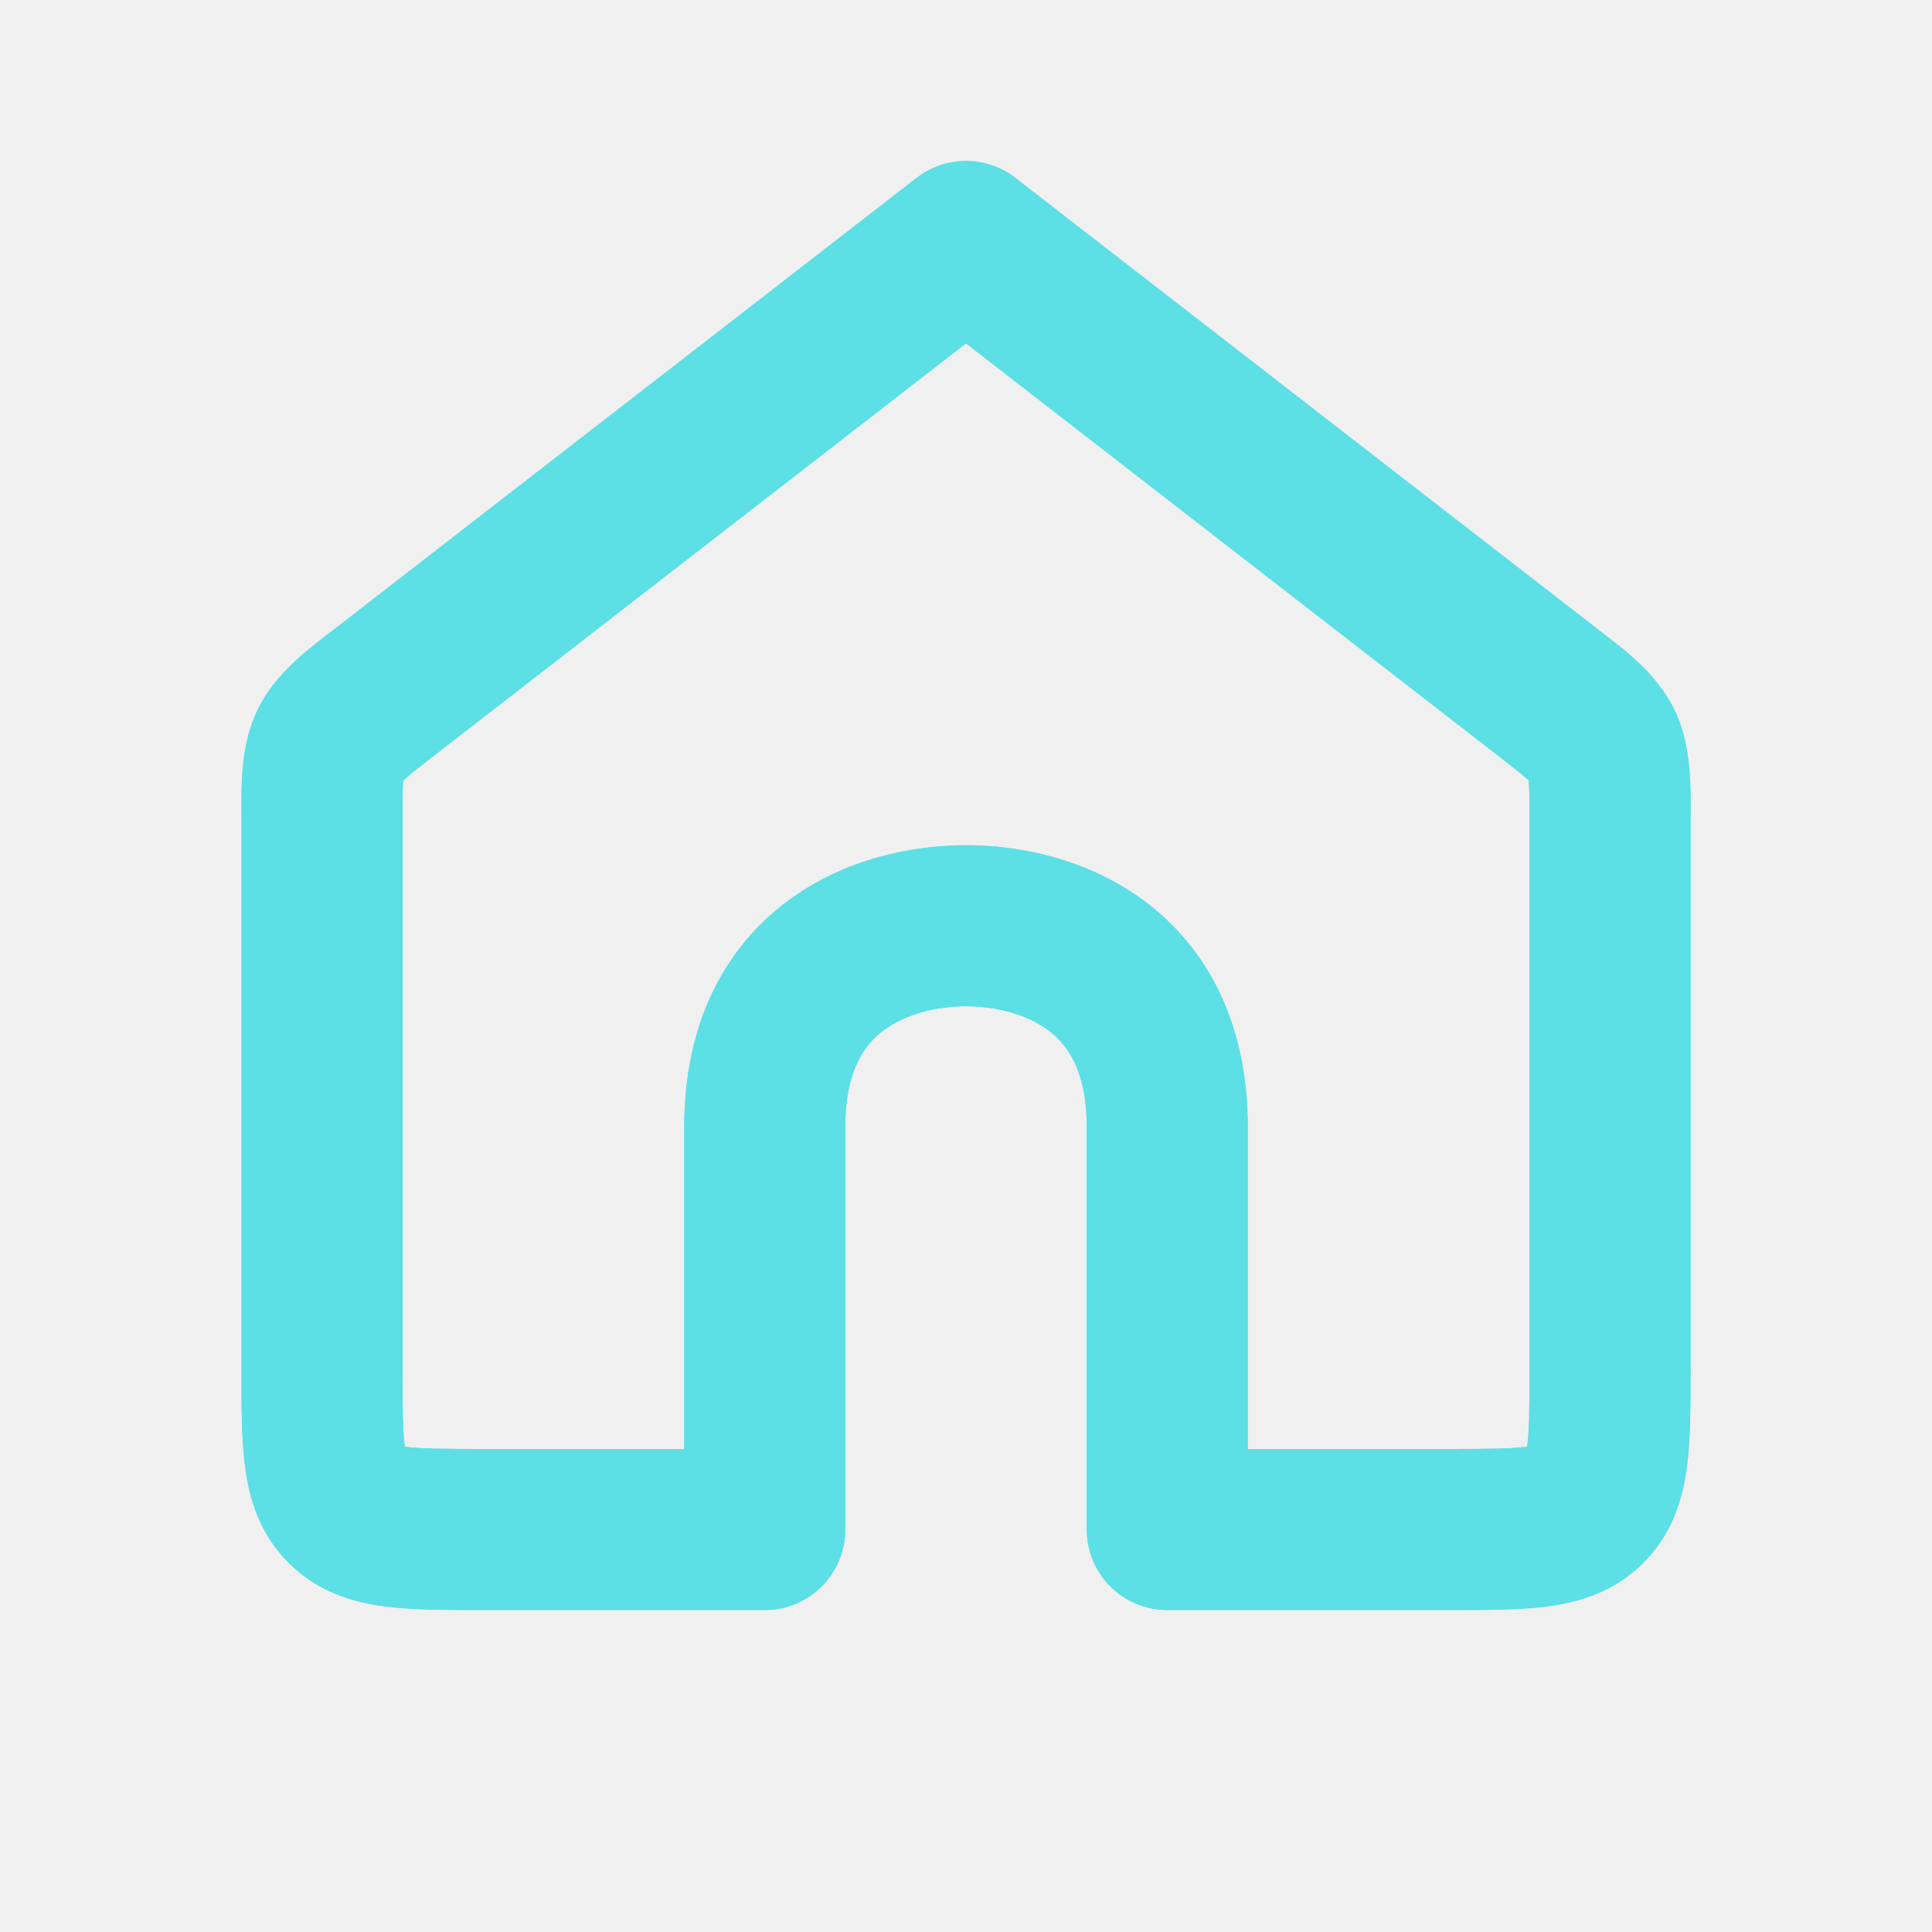
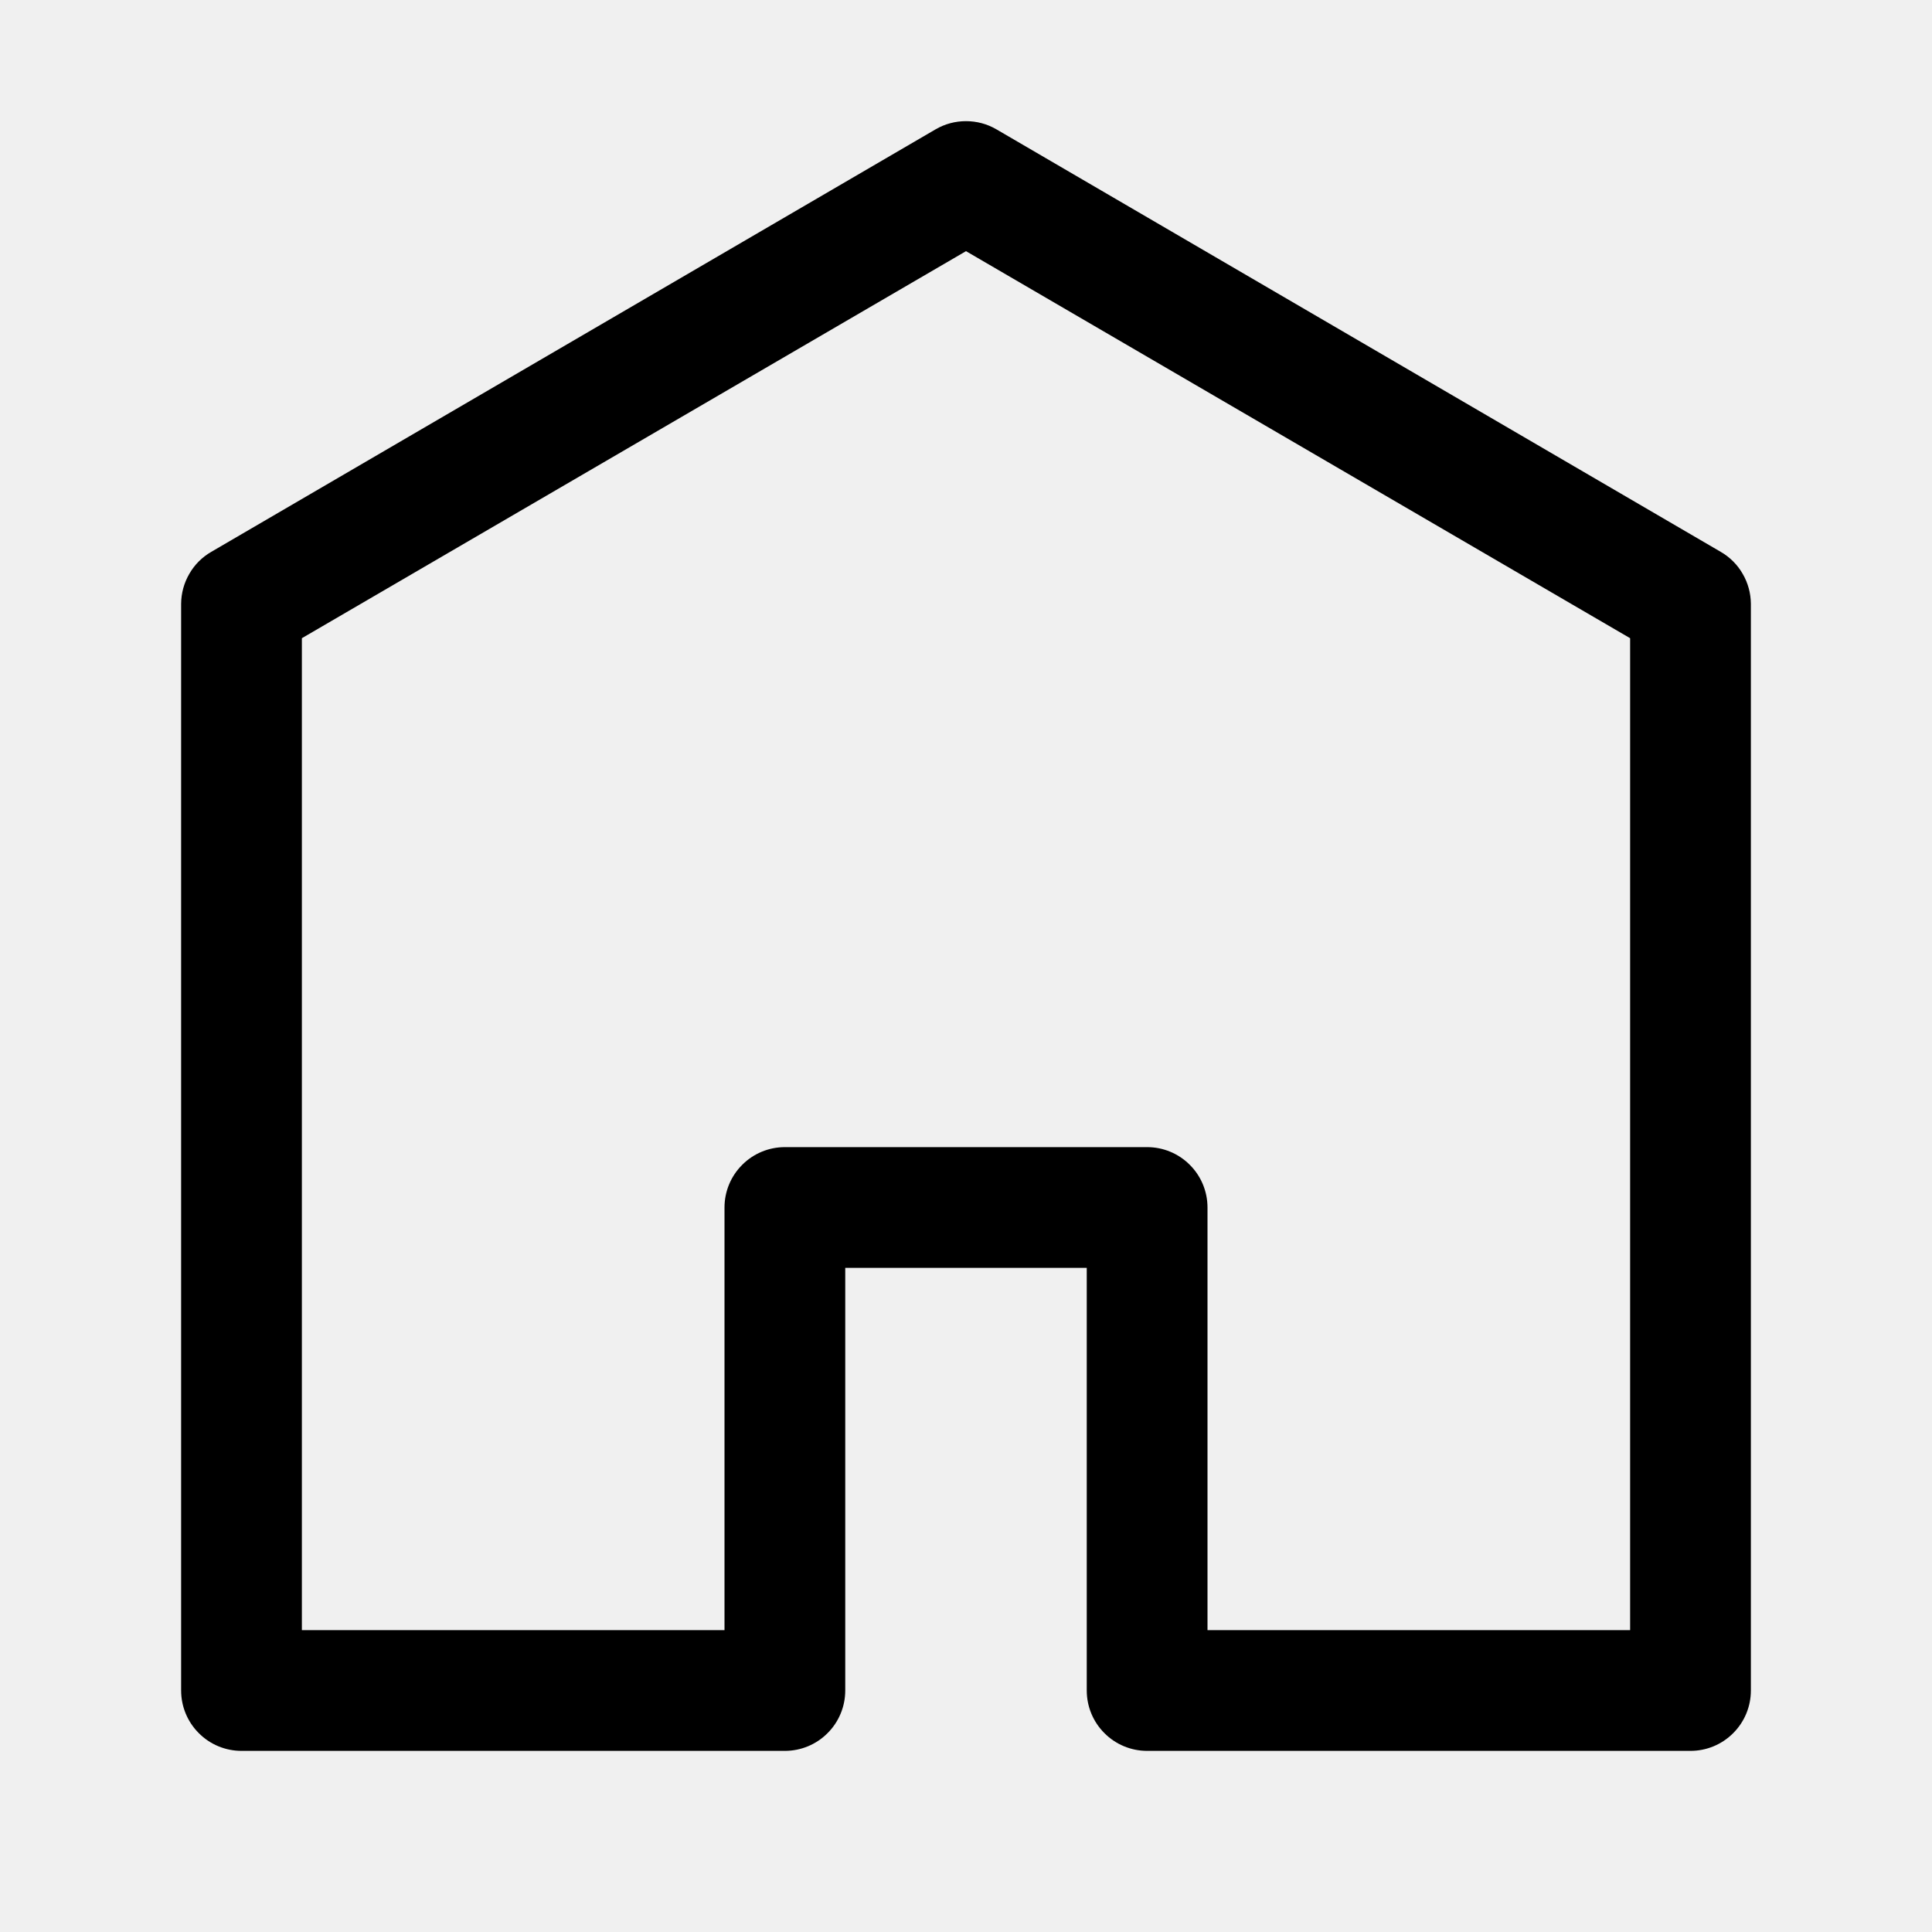
<svg xmlns="http://www.w3.org/2000/svg" width="24" height="24" viewBox="0 0 24 24" fill="none">
-   <mask id="path-1-inside-1_6_202" fill="white">
-     <path d="M12 3L12.613 2.21C12.252 1.93 11.748 1.93 11.387 2.21L12 3ZM14.5 19H13.5C13.5 19.552 13.948 20 14.5 20V19ZM9.5 19V20C10.052 20 10.5 19.552 10.5 19H9.5ZM5 17V10.18H3V17H5ZM5.387 9.39L12.613 3.79L11.387 2.21L4.162 7.809L5.387 9.39ZM11.387 3.79L18.613 9.39L19.838 7.809L12.613 2.21L11.387 3.79ZM19 10.18V17H21V10.18H19ZM18 18H14.5V20H18V18ZM19 17C19 17.5 18.998 17.774 18.972 17.964C18.951 18.125 18.93 18.07 19 18L20.414 19.414C20.777 19.051 20.903 18.614 20.954 18.23C21.002 17.876 21 17.443 21 17H19ZM18 20C18.443 20 18.876 20.002 19.23 19.954C19.614 19.903 20.051 19.777 20.414 19.414L19 18C19.07 17.93 19.125 17.951 18.964 17.972C18.774 17.998 18.5 18 18 18V20ZM18.613 9.39C18.816 9.548 18.919 9.628 18.987 9.691C19.041 9.742 19.022 9.734 19 9.69L20.796 8.81C20.568 8.345 20.141 8.044 19.838 7.809L18.613 9.39ZM21 10.18C21 9.797 21.024 9.275 20.796 8.81L19 9.69C18.978 9.646 18.985 9.626 18.991 9.7C18.999 9.793 19 9.923 19 10.18H21ZM5 10.18C5 9.923 5.001 9.793 5.009 9.7C5.015 9.626 5.022 9.646 5 9.69L3.204 8.81C2.976 9.275 3 9.797 3 10.18H5ZM4.162 7.809C3.859 8.044 3.432 8.345 3.204 8.81L5 9.69C4.978 9.734 4.958 9.742 5.013 9.691C5.082 9.628 5.184 9.548 5.387 9.39L4.162 7.809ZM3 17C3 17.443 2.998 17.876 3.046 18.23C3.097 18.614 3.223 19.051 3.586 19.414L5 18C5.07 18.07 5.049 18.125 5.028 17.964C5.002 17.774 5 17.5 5 17H3ZM6 18C5.5 18 5.226 17.998 5.036 17.972C4.875 17.951 4.93 17.93 5 18L3.586 19.414C3.949 19.777 4.386 19.903 4.769 19.954C5.124 20.002 5.557 20 6 20V18ZM12 12.5C12.36 12.5 12.751 12.594 13.025 12.8C13.251 12.969 13.5 13.286 13.5 14L15.5 14C15.5 12.714 14.999 11.781 14.225 11.2C13.499 10.656 12.64 10.5 12 10.5V12.5ZM13.5 14V19H15.5V14L13.5 14ZM12 10.5C11.36 10.5 10.501 10.656 9.775 11.2C9.001 11.781 8.5 12.714 8.5 14H10.5C10.5 13.286 10.749 12.969 10.975 12.8C11.249 12.594 11.64 12.5 12 12.5V10.5ZM8.5 14V19H10.5V14H8.5ZM9.5 18H6V20H9.5V18Z" />
-   </mask>
-   <path d="M12 3L12.613 2.21C12.252 1.93 11.748 1.93 11.387 2.21L12 3ZM14.5 19H13.5C13.5 19.552 13.948 20 14.5 20V19ZM9.5 19V20C10.052 20 10.5 19.552 10.5 19H9.5ZM5 17V10.18H3V17H5ZM5.387 9.39L12.613 3.79L11.387 2.21L4.162 7.809L5.387 9.39ZM11.387 3.79L18.613 9.39L19.838 7.809L12.613 2.21L11.387 3.79ZM19 10.18V17H21V10.18H19ZM18 18H14.5V20H18V18ZM19 17C19 17.5 18.998 17.774 18.972 17.964C18.951 18.125 18.93 18.07 19 18L20.414 19.414C20.777 19.051 20.903 18.614 20.954 18.23C21.002 17.876 21 17.443 21 17H19ZM18 20C18.443 20 18.876 20.002 19.23 19.954C19.614 19.903 20.051 19.777 20.414 19.414L19 18C19.07 17.93 19.125 17.951 18.964 17.972C18.774 17.998 18.5 18 18 18V20ZM18.613 9.39C18.816 9.548 18.919 9.628 18.987 9.691C19.041 9.742 19.022 9.734 19 9.69L20.796 8.81C20.568 8.345 20.141 8.044 19.838 7.809L18.613 9.39ZM21 10.18C21 9.797 21.024 9.275 20.796 8.81L19 9.69C18.978 9.646 18.985 9.626 18.991 9.7C18.999 9.793 19 9.923 19 10.18H21ZM5 10.18C5 9.923 5.001 9.793 5.009 9.7C5.015 9.626 5.022 9.646 5 9.69L3.204 8.81C2.976 9.275 3 9.797 3 10.18H5ZM4.162 7.809C3.859 8.044 3.432 8.345 3.204 8.81L5 9.69C4.978 9.734 4.958 9.742 5.013 9.691C5.082 9.628 5.184 9.548 5.387 9.39L4.162 7.809ZM3 17C3 17.443 2.998 17.876 3.046 18.23C3.097 18.614 3.223 19.051 3.586 19.414L5 18C5.07 18.07 5.049 18.125 5.028 17.964C5.002 17.774 5 17.5 5 17H3ZM6 18C5.5 18 5.226 17.998 5.036 17.972C4.875 17.951 4.93 17.93 5 18L3.586 19.414C3.949 19.777 4.386 19.903 4.769 19.954C5.124 20.002 5.557 20 6 20V18ZM12 12.5C12.36 12.5 12.751 12.594 13.025 12.8C13.251 12.969 13.5 13.286 13.5 14L15.5 14C15.5 12.714 14.999 11.781 14.225 11.2C13.499 10.656 12.64 10.5 12 10.5V12.5ZM13.5 14V19H15.5V14L13.5 14ZM12 10.5C11.36 10.5 10.501 10.656 9.775 11.2C9.001 11.781 8.5 12.714 8.5 14H10.5C10.5 13.286 10.749 12.969 10.975 12.8C11.249 12.594 11.64 12.5 12 12.5V10.5ZM8.5 14V19H10.5V14H8.5ZM9.5 18H6V20H9.5V18Z" fill="#5CDFE5" />
-   <path d="M18.613 9.39L18.217 9.084L19.008 9.696L18.613 9.39ZM19 9.69L18.78 9.241L19.22 10.139L19 9.69ZM15.5 14L15.5 14.5L15.5 13.5V14ZM5.17 8.293L4.557 7.503L3.767 8.115L4.38 8.906L5.17 8.293ZM18.83 8.293L18.217 9.084L19.008 9.696L19.62 8.906L18.83 8.293ZM19.678 8.801L18.78 9.241L19.22 10.139L20.118 9.699L19.678 8.801ZM14.5 14.5H15.5V13.5H14.5V14.5ZM5 9.68H3V10.68H5V9.68ZM3 17.5H5V16.5H3V17.5ZM3.767 8.115L4.992 9.696L5.783 9.084L4.557 7.503L3.767 8.115ZM19.008 9.696L20.233 8.115L19.442 7.503L18.217 9.084L19.008 9.696ZM19 17.5H21V16.5H19V17.5ZM21 9.68H19V10.68H21V9.68ZM18.5 20V18H17.5V20H18.5ZM18.646 18.353L20.061 19.768L20.768 19.061L19.354 17.646L18.646 18.353ZM19.22 10.139L21.016 9.259L20.576 8.361L18.78 9.241L19.22 10.139ZM5.22 9.241L3.424 8.361L2.984 9.259L4.78 10.139L5.22 9.241ZM3.939 19.768L5.354 18.353L4.646 17.646L3.232 19.061L3.939 19.768ZM6.5 20V18H5.5V20H6.5ZM13.5 14.5L15.5 14.5L15.5 13.5L13.5 13.5L13.5 14.5ZM11.5 10.5V12.5H12.5V10.5H11.5ZM8.5 14.5H10.5V13.5H8.5V14.5ZM4.162 7.809L3.55 7.019L3.55 7.019L4.162 7.809ZM12 3L11.21 3.613L12 4.632L12.79 3.613L12 3ZM12.613 2.21L13.225 1.419L13.225 1.419L12.613 2.21ZM11.387 2.21L10.775 1.419L10.775 1.419L11.387 2.21ZM18.613 9.39L19.225 8.6L19.225 8.599L18.613 9.39ZM14.5 19H15.5V18H14.5V19ZM19 9.69L19.898 9.251L19.898 9.251L19 9.69ZM15.5 14H16.5V14L15.5 14ZM9.5 19V18H8.5V19H9.5ZM5.387 9.39L4.775 8.599L4.775 8.599L5.387 9.39ZM12.613 3.79L13.225 4.581L14.016 3.968L13.403 3.178L12.613 3.79ZM11.387 3.79L10.597 3.178L9.984 3.968L10.775 4.581L11.387 3.79ZM19.838 7.809L19.225 8.599L19.225 8.599L19.838 7.809ZM14.5 18V17H13.5V18H14.5ZM18.972 17.964L17.981 17.831L17.981 17.831L18.972 17.964ZM19 18L18.293 17.293L18.292 17.293L19 18ZM20.414 19.414L21.121 20.121L21.121 20.121L20.414 19.414ZM20.954 18.23L21.946 18.364L21.946 18.364L20.954 18.23ZM19.23 19.954L19.097 18.963L19.097 18.963L19.23 19.954ZM18.964 17.972L18.831 16.981L18.831 16.981L18.964 17.972ZM18.987 9.691L19.666 8.958L19.666 8.957L18.987 9.691ZM20.796 8.81L21.694 8.37L21.694 8.37L20.796 8.81ZM18.991 9.7L17.995 9.786L17.995 9.786L18.991 9.7ZM5.009 9.7L6.005 9.786L6.005 9.786L5.009 9.7ZM5 9.69L4.102 9.25L4.102 9.25L5 9.69ZM5.013 9.691L5.692 10.426L5.692 10.426L5.013 9.691ZM3.046 18.23L2.054 18.364L2.054 18.364L3.046 18.23ZM3.586 19.414L2.879 20.121L2.879 20.121L3.586 19.414ZM5 18L5.708 17.293L5.707 17.293L5 18ZM5.028 17.964L4.037 18.097L4.037 18.097L5.028 17.964ZM5.036 17.972L5.169 16.981L5.169 16.981L5.036 17.972ZM4.769 19.954L4.903 18.963L4.903 18.963L4.769 19.954ZM13.025 12.8L13.625 12L13.625 12L13.025 12.8ZM14.225 11.2L14.825 10.4L14.825 10.4L14.225 11.2ZM15.5 19V20H16.5V19H15.5ZM9.775 11.2L9.175 10.4L9.175 10.4L9.775 11.2ZM10.975 12.8L10.375 12L10.375 12L10.975 12.8ZM8.5 19H7.5V20H8.5V19ZM9.5 18H10.5V17H9.5V18ZM12.79 3.613L13.403 2.822L11.822 1.597L11.21 2.387L12.79 3.613ZM13.225 1.419C12.504 0.86 11.496 0.86 10.775 1.419L12 3H12L13.225 1.419ZM10.597 2.822L11.21 3.613L12.79 2.387L12.178 1.597L10.597 2.822ZM14.5 18H13.5V20H14.5V18ZM12.5 19C12.5 20.105 13.395 21 14.5 21V19H12.5ZM15.5 20V19H13.5V20H15.5ZM8.5 19V20H10.5V19H8.5ZM9.5 21C10.605 21 11.5 20.105 11.5 19H9.5V21ZM10.5 18H9.5V20H10.5V18ZM6 17V10.18H4V17H6ZM2 10.18V17H4V10.18H2ZM6 10.18L13.225 4.581L12 3L4.775 8.599L6 10.18ZM13.403 3.178L12.178 1.597L10.597 2.822L11.822 4.403L13.403 3.178ZM10.775 1.419L3.55 7.019L4.775 8.599L12 3L10.775 1.419ZM10.775 4.581L18 10.18L19.225 8.599L12 3L10.775 4.581ZM20.45 7.019L13.225 1.419L12 3L19.225 8.599L20.45 7.019ZM11.822 1.597L10.597 3.178L12.178 4.403L13.403 2.822L11.822 1.597ZM18 10.18V17H20V10.18H18ZM22 17V10.18H20V17H22ZM18 17H14.5V19H18V17ZM13.5 18V20H15.5V18H13.5ZM14.5 21H18V19H14.5V21ZM18 17C18 17.53 17.996 17.723 17.981 17.831L19.963 18.097C20 17.824 20 17.469 20 17H18ZM17.981 17.831C17.98 17.843 17.98 17.837 17.985 17.816C17.987 17.806 17.991 17.79 17.997 17.771C18 17.762 18.004 17.75 18.009 17.735C18.009 17.734 18.017 17.714 18.027 17.688C18.029 17.684 18.032 17.675 18.037 17.664C18.039 17.66 18.053 17.628 18.074 17.589C18.09 17.561 18.148 17.474 18.194 17.416C18.424 17.219 19.436 17.194 19.904 17.764C19.944 17.942 19.945 18.179 19.938 18.233C19.933 18.259 19.925 18.299 19.921 18.313C19.915 18.338 19.909 18.358 19.907 18.364C19.904 18.372 19.902 18.379 19.901 18.384C19.898 18.392 19.896 18.399 19.894 18.403C19.854 18.516 19.795 18.619 19.708 18.706L18.292 17.293C18.135 17.451 18.051 17.617 18.009 17.735C18.008 17.739 18.005 17.746 18.002 17.754C18.001 17.759 17.999 17.766 17.996 17.774C17.994 17.78 17.988 17.8 17.982 17.825C17.978 17.84 17.97 17.879 17.965 17.905C17.958 17.959 17.96 18.196 17.999 18.374C18.468 18.944 19.479 18.919 19.709 18.722C19.755 18.664 19.813 18.577 19.829 18.549C19.85 18.51 19.864 18.478 19.866 18.474C19.871 18.463 19.874 18.454 19.876 18.45C19.887 18.424 19.894 18.403 19.895 18.401C19.9 18.385 19.905 18.371 19.909 18.358C19.917 18.332 19.924 18.306 19.93 18.279C19.943 18.226 19.954 18.166 19.963 18.097L17.981 17.831ZM21.121 20.121C21.702 19.541 21.879 18.857 21.946 18.364L19.963 18.097C19.927 18.37 19.853 18.561 19.707 18.707L21.121 20.121ZM21.946 18.364C22.004 17.927 22 17.417 22 17H20C20 17.469 20 17.825 19.963 18.097L21.946 18.364ZM18 21C18.416 21 18.928 21.004 19.364 20.945L19.097 18.963C18.825 19 18.47 19 18 19V21ZM19.364 20.945C19.857 20.879 20.541 20.702 21.121 20.121L19.707 18.707C19.561 18.853 19.371 18.927 19.097 18.963L19.364 20.945ZM19.707 18.707C19.619 18.795 19.516 18.854 19.404 18.894C19.401 18.895 19.394 18.897 19.386 18.9C19.382 18.901 19.375 18.904 19.367 18.906C19.361 18.908 19.343 18.914 19.318 18.92C19.304 18.924 19.265 18.932 19.24 18.937C19.184 18.945 18.927 18.941 18.732 18.893C18.156 18.36 18.268 17.352 18.447 17.169C18.498 17.131 18.575 17.082 18.6 17.068C18.635 17.049 18.665 17.037 18.668 17.035C18.678 17.031 18.687 17.027 18.691 17.026C18.715 17.016 18.734 17.009 18.736 17.009C18.75 17.003 18.762 17 18.771 16.997C18.791 16.991 18.806 16.987 18.816 16.985C18.837 16.98 18.843 16.979 18.831 16.981L19.097 18.963C19.166 18.954 19.226 18.943 19.279 18.93C19.306 18.924 19.332 18.917 19.358 18.909C19.371 18.905 19.385 18.9 19.401 18.895C19.403 18.894 19.423 18.887 19.447 18.877C19.451 18.875 19.459 18.872 19.47 18.868C19.474 18.866 19.503 18.854 19.538 18.835C19.563 18.821 19.64 18.772 19.692 18.734C19.87 18.55 19.982 17.543 19.406 17.01C19.211 16.962 18.954 16.958 18.898 16.966C18.873 16.971 18.834 16.98 18.82 16.983C18.795 16.989 18.776 16.995 18.771 16.997C18.763 17 18.756 17.002 18.752 17.003C18.744 17.006 18.737 17.008 18.733 17.009C18.617 17.051 18.451 17.135 18.293 17.293L19.707 18.707ZM18.831 16.981C18.723 16.996 18.531 17 18 17V19C18.469 19 18.824 19 19.097 18.963L18.831 16.981ZM18 10.18C18.219 10.35 18.279 10.399 18.308 10.426L19.666 8.957C19.558 8.857 19.414 8.746 19.225 8.6L18 10.18ZM18.308 10.425C18.308 10.426 18.303 10.421 18.293 10.41C18.288 10.405 18.282 10.398 18.275 10.391C18.271 10.387 18.268 10.383 18.266 10.38C18.258 10.371 18.269 10.385 18.276 10.392C18.278 10.394 18.285 10.402 18.294 10.412C18.299 10.417 18.313 10.432 18.322 10.441C18.341 10.459 18.425 10.528 18.492 10.574C19.251 10.7 20.02 9.787 19.932 9.311C19.905 9.256 19.862 9.184 19.85 9.165C19.834 9.141 19.82 9.123 19.819 9.123C19.813 9.114 19.807 9.107 19.807 9.107C19.806 9.105 19.805 9.104 19.805 9.104C19.804 9.103 19.808 9.108 19.812 9.113C19.816 9.118 19.82 9.124 19.824 9.129C19.832 9.14 19.841 9.152 19.849 9.165C19.865 9.189 19.882 9.218 19.898 9.251L18.102 10.13C18.129 10.184 18.156 10.231 18.181 10.268C18.193 10.286 18.205 10.303 18.215 10.317C18.221 10.325 18.226 10.331 18.231 10.338C18.235 10.344 18.24 10.349 18.239 10.349C18.239 10.348 18.238 10.347 18.237 10.345C18.237 10.345 18.232 10.339 18.225 10.33C18.225 10.33 18.211 10.311 18.195 10.288C18.182 10.269 18.14 10.197 18.112 10.142C18.024 9.666 18.793 8.753 19.552 8.878C19.62 8.924 19.703 8.994 19.722 9.012C19.731 9.021 19.745 9.036 19.75 9.041C19.759 9.051 19.766 9.058 19.768 9.06C19.775 9.068 19.786 9.081 19.778 9.072C19.775 9.069 19.772 9.064 19.767 9.059C19.758 9.049 19.748 9.038 19.738 9.027C19.717 9.005 19.693 8.982 19.666 8.958L18.308 10.425ZM21.694 8.37C21.342 7.651 20.689 7.204 20.45 7.019L19.225 8.599C19.403 8.737 19.532 8.831 19.66 8.952C19.78 9.065 19.855 9.162 19.898 9.25L21.694 8.37ZM22 10.18C22 9.878 22.046 9.088 21.694 8.37L19.898 9.25C19.941 9.338 19.972 9.457 19.988 9.621C20.005 9.796 20 9.955 20 10.18H22ZM19.898 9.251C19.914 9.283 19.926 9.314 19.936 9.342C19.94 9.356 19.945 9.369 19.948 9.382C19.952 9.396 19.955 9.409 19.954 9.406C19.954 9.405 19.953 9.401 19.952 9.397C19.952 9.396 19.948 9.381 19.943 9.363C19.942 9.362 19.931 9.322 19.912 9.274C19.895 9.237 19.82 9.1 19.751 9.008C19.265 8.69 18.251 8.971 18.011 9.425C17.993 9.526 17.985 9.667 17.986 9.705C17.988 9.725 17.991 9.756 17.992 9.768C17.994 9.789 17.997 9.805 17.998 9.81C18.001 9.831 18.006 9.857 18.003 9.842C18.003 9.84 18.002 9.836 18.002 9.831C18 9.822 17.998 9.814 17.997 9.806C17.995 9.793 17.995 9.785 17.995 9.786L19.987 9.613C19.984 9.577 19.98 9.544 19.976 9.515C19.974 9.5 19.971 9.486 19.969 9.473C19.968 9.467 19.967 9.462 19.966 9.459C19.964 9.445 19.969 9.47 19.972 9.491C19.973 9.496 19.976 9.512 19.978 9.533C19.979 9.544 19.982 9.576 19.983 9.595C19.985 9.634 19.977 9.774 19.959 9.876C19.719 10.33 18.705 10.61 18.219 10.293C18.15 10.201 18.075 10.064 18.058 10.027C18.039 9.979 18.027 9.939 18.027 9.938C18.022 9.92 18.018 9.905 18.018 9.904C18.017 9.9 18.016 9.896 18.015 9.895C18.015 9.892 18.018 9.908 18.024 9.926C18.028 9.943 18.034 9.962 18.041 9.983C18.056 10.025 18.075 10.075 18.102 10.13L19.898 9.251ZM17.995 9.786C17.998 9.826 18 9.904 18 10.18H20C20 9.941 20 9.76 19.987 9.613L17.995 9.786ZM6 10.18C6 9.904 6.002 9.826 6.005 9.786L4.013 9.613C4 9.76 4 9.942 4 10.18H6ZM6.005 9.786C6.005 9.786 6.005 9.793 6.003 9.807C6.001 9.815 6 9.823 5.998 9.833C5.997 9.838 5.997 9.842 5.996 9.845C5.993 9.858 5.998 9.837 6 9.821C6.001 9.817 6.003 9.805 6.006 9.788C6.007 9.778 6.01 9.753 6.011 9.738C6.013 9.707 6.013 9.59 6.004 9.505C5.786 9.014 4.711 8.698 4.199 9.073C4.146 9.155 4.089 9.273 4.077 9.304C4.063 9.343 4.054 9.375 4.054 9.376C4.049 9.39 4.046 9.402 4.046 9.403C4.045 9.406 4.045 9.409 4.045 9.409C4.044 9.413 4.045 9.407 4.047 9.401C4.048 9.395 4.05 9.389 4.052 9.382C4.055 9.369 4.06 9.355 4.064 9.341C4.074 9.313 4.086 9.283 4.102 9.25L5.898 10.13C5.925 10.075 5.944 10.026 5.958 9.984C5.966 9.963 5.972 9.943 5.976 9.926C5.979 9.917 5.981 9.909 5.983 9.902C5.985 9.896 5.986 9.888 5.986 9.892C5.985 9.892 5.985 9.895 5.984 9.898C5.984 9.898 5.981 9.91 5.977 9.925C5.977 9.925 5.968 9.958 5.953 9.997C5.941 10.028 5.884 10.146 5.831 10.228C5.319 10.603 4.244 10.287 4.026 9.796C4.017 9.71 4.017 9.594 4.019 9.563C4.02 9.547 4.023 9.522 4.025 9.513C4.027 9.496 4.029 9.483 4.03 9.48C4.032 9.464 4.037 9.443 4.034 9.457C4.033 9.46 4.032 9.465 4.031 9.472C4.029 9.485 4.026 9.499 4.024 9.514C4.02 9.544 4.016 9.576 4.013 9.613L6.005 9.786ZM2.306 8.37C1.954 9.088 2 9.878 2 10.18H4C4 9.955 3.995 9.796 4.012 9.621C4.028 9.457 4.059 9.338 4.102 9.25L2.306 8.37ZM3.55 7.019C3.311 7.204 2.658 7.651 2.306 8.37L4.102 9.25C4.145 9.162 4.22 9.065 4.34 8.952C4.468 8.831 4.597 8.737 4.775 8.599L3.55 7.019ZM4.102 9.25C4.118 9.217 4.135 9.189 4.151 9.164C4.159 9.152 4.168 9.14 4.176 9.129C4.185 9.117 4.192 9.107 4.192 9.107C4.192 9.108 4.19 9.11 4.188 9.113C4.188 9.113 4.18 9.123 4.171 9.136C4.17 9.137 4.15 9.164 4.127 9.201C4.11 9.23 4.053 9.347 4.02 9.438C4.027 10.036 4.899 10.723 5.449 10.608C5.528 10.561 5.628 10.486 5.652 10.465C5.665 10.453 5.684 10.435 5.691 10.428C5.703 10.415 5.712 10.405 5.715 10.402C5.726 10.39 5.741 10.373 5.732 10.383C5.73 10.385 5.728 10.388 5.724 10.392C5.718 10.399 5.712 10.405 5.707 10.411C5.697 10.421 5.691 10.426 5.692 10.426L4.334 8.957C4.307 8.982 4.284 9.005 4.263 9.027C4.253 9.038 4.243 9.048 4.234 9.058C4.23 9.063 4.226 9.067 4.224 9.069C4.215 9.08 4.229 9.063 4.241 9.051C4.243 9.048 4.253 9.038 4.265 9.025C4.272 9.018 4.291 8.999 4.303 8.988C4.328 8.966 4.428 8.891 4.507 8.844C5.057 8.729 5.929 9.417 5.935 10.015C5.903 10.106 5.846 10.223 5.828 10.252C5.806 10.288 5.785 10.316 5.785 10.316C5.776 10.329 5.768 10.339 5.768 10.34C5.766 10.342 5.764 10.345 5.763 10.345C5.761 10.349 5.766 10.342 5.77 10.337C5.774 10.331 5.779 10.325 5.785 10.317C5.795 10.303 5.807 10.286 5.819 10.268C5.844 10.231 5.871 10.185 5.898 10.13L4.102 9.25ZM5.692 10.426C5.721 10.399 5.781 10.35 6 10.18L4.775 8.599C4.586 8.746 4.442 8.857 4.334 8.957L5.692 10.426ZM2 17C2 17.417 1.996 17.928 2.054 18.364L4.037 18.097C4 17.824 4 17.47 4 17H2ZM2.054 18.364C2.121 18.857 2.298 19.541 2.879 20.121L4.293 18.707C4.147 18.561 4.073 18.37 4.037 18.097L2.054 18.364ZM4.292 18.707C4.206 18.62 4.146 18.516 4.105 18.401C4.104 18.398 4.101 18.39 4.098 18.381C4.097 18.377 4.095 18.37 4.092 18.36C4.09 18.354 4.084 18.334 4.077 18.307C4.073 18.291 4.065 18.249 4.06 18.222C4.053 18.164 4.06 17.915 4.107 17.73C4.575 17.188 5.564 17.212 5.795 17.404C5.844 17.463 5.905 17.553 5.922 17.582C5.944 17.622 5.959 17.656 5.961 17.66C5.966 17.672 5.97 17.681 5.972 17.686C5.983 17.712 5.991 17.734 5.991 17.735C5.996 17.75 6 17.762 6.003 17.771C6.009 17.79 6.013 17.805 6.015 17.816C6.02 17.837 6.02 17.843 6.019 17.831L4.037 18.097C4.046 18.166 4.057 18.226 4.07 18.279C4.076 18.306 4.083 18.333 4.091 18.359C4.095 18.371 4.1 18.386 4.105 18.402C4.106 18.404 4.114 18.425 4.125 18.452C4.127 18.457 4.131 18.466 4.136 18.478C4.138 18.482 4.152 18.516 4.175 18.556C4.192 18.585 4.253 18.675 4.301 18.734C4.533 18.926 5.522 18.95 5.989 18.408C6.037 18.223 6.044 17.974 6.037 17.916C6.032 17.889 6.023 17.847 6.02 17.831C6.013 17.804 6.007 17.784 6.005 17.777C6.002 17.768 6 17.761 5.998 17.756C5.995 17.747 5.993 17.74 5.991 17.736C5.949 17.617 5.865 17.451 5.708 17.293L4.292 18.707ZM6.019 17.831C6.004 17.723 6 17.53 6 17H4C4 17.469 4 17.824 4.037 18.097L6.019 17.831ZM6 17C5.469 17 5.277 16.996 5.169 16.981L4.903 18.963C5.176 19 5.531 19 6 19V17ZM5.169 16.981C5.157 16.979 5.163 16.98 5.184 16.985C5.194 16.987 5.21 16.991 5.229 16.997C5.238 17 5.25 17.004 5.264 17.009C5.266 17.009 5.285 17.016 5.31 17.026C5.315 17.028 5.323 17.032 5.334 17.036C5.337 17.038 5.368 17.051 5.405 17.071C5.431 17.085 5.513 17.138 5.567 17.18C5.755 17.385 5.827 18.396 5.251 18.899C5.064 18.943 4.818 18.945 4.763 18.937C4.738 18.933 4.698 18.924 4.684 18.921C4.659 18.914 4.64 18.908 4.634 18.907C4.626 18.904 4.619 18.902 4.615 18.9C4.607 18.898 4.6 18.895 4.596 18.894C4.484 18.854 4.38 18.795 4.293 18.707L5.707 17.293C5.549 17.135 5.383 17.051 5.266 17.009C5.262 17.008 5.255 17.006 5.247 17.003C5.243 17.001 5.236 16.999 5.227 16.997C5.222 16.995 5.203 16.989 5.178 16.983C5.164 16.979 5.124 16.97 5.099 16.966C5.044 16.958 4.797 16.96 4.611 17.004C4.035 17.507 4.107 18.518 4.295 18.723C4.349 18.765 4.431 18.818 4.457 18.832C4.494 18.852 4.524 18.865 4.528 18.867C4.539 18.872 4.547 18.875 4.552 18.877C4.577 18.887 4.597 18.894 4.599 18.895C4.615 18.9 4.629 18.905 4.642 18.909C4.668 18.917 4.694 18.924 4.721 18.93C4.774 18.943 4.834 18.954 4.903 18.963L5.169 16.981ZM2.879 20.121C3.459 20.702 4.143 20.879 4.636 20.945L4.903 18.963C4.629 18.927 4.439 18.853 4.293 18.707L2.879 20.121ZM4.636 20.945C5.072 21.004 5.583 21 6 21V19C5.53 19 5.175 19 4.903 18.963L4.636 20.945ZM12 13.5C12.22 13.5 12.376 13.563 12.425 13.6L13.625 12C13.126 11.626 12.501 11.5 12 11.5V13.5ZM12.425 13.6C12.431 13.605 12.435 13.606 12.445 13.627C12.458 13.655 12.5 13.759 12.5 14H14.5C14.5 13.527 14.417 13.115 14.249 12.764C14.078 12.406 13.844 12.165 13.625 12L12.425 13.6ZM16.5 14C16.5 12.43 15.874 11.187 14.825 10.4L13.625 12C14.124 12.374 14.5 12.999 14.5 14L16.5 14ZM14.825 10.4C13.873 9.686 12.779 9.5 12 9.5V11.5C12.501 11.5 13.125 11.625 13.625 12L14.825 10.4ZM12.5 14V19H14.5V14H12.5ZM13.5 20H15.5V18H13.5V20ZM16.5 19V14H14.5V19H16.5ZM12 9.5C11.221 9.5 10.127 9.686 9.175 10.4L10.375 12C10.875 11.625 11.499 11.5 12 11.5V9.5ZM9.175 10.4C8.126 11.187 7.5 12.43 7.5 14H9.5C9.5 12.999 9.876 12.374 10.375 12L9.175 10.4ZM11.5 14C11.5 13.759 11.542 13.655 11.555 13.627C11.565 13.606 11.569 13.605 11.575 13.6L10.375 12C10.155 12.165 9.922 12.406 9.751 12.764C9.583 13.115 9.5 13.526 9.5 14H11.5ZM11.575 13.6C11.624 13.563 11.78 13.5 12 13.5V11.5C11.499 11.5 10.874 11.626 10.375 12L11.575 13.6ZM7.5 14V19H9.5V14H7.5ZM8.5 20H10.5V18H8.5V20ZM11.5 19V14H9.5V19H11.5ZM9.5 17H6V19H9.5V17ZM6 21H9.5V19H6V21ZM10.5 20V18H8.5V20H10.5Z" fill="#5CDFE5" mask="url(#path-1-inside-1_6_202)" />
+   <path d="M21.375 6.855L12.375 1.605C12.261 1.539 12.132 1.505 12 1.505C11.868 1.505 11.739 1.539 11.625 1.605L2.625 6.855C2.512 6.92 2.417 7.014 2.352 7.128C2.286 7.241 2.251 7.369 2.25 7.5V21C2.25 21.199 2.329 21.39 2.47 21.53C2.61 21.671 2.801 21.75 3 21.75H9.75C9.949 21.75 10.14 21.671 10.28 21.53C10.421 21.39 10.5 21.199 10.5 21V15.75H13.5V21C13.5 21.199 13.579 21.39 13.72 21.53C13.86 21.671 14.051 21.75 14.25 21.75H21C21.199 21.75 21.39 21.671 21.53 21.53C21.671 21.39 21.75 21.199 21.75 21V7.5C21.749 7.369 21.714 7.241 21.648 7.128C21.583 7.014 21.488 6.92 21.375 6.855ZM20.25 20.25H15V15C15 14.801 14.921 14.61 14.78 14.47C14.64 14.329 14.449 14.25 14.25 14.25H9.75C9.551 14.25 9.36 14.329 9.22 14.47C9.079 14.61 9 14.801 9 15V20.25H3.75V7.928L12 3.12L20.25 7.928V20.25Z" fill="black" />
</svg>
